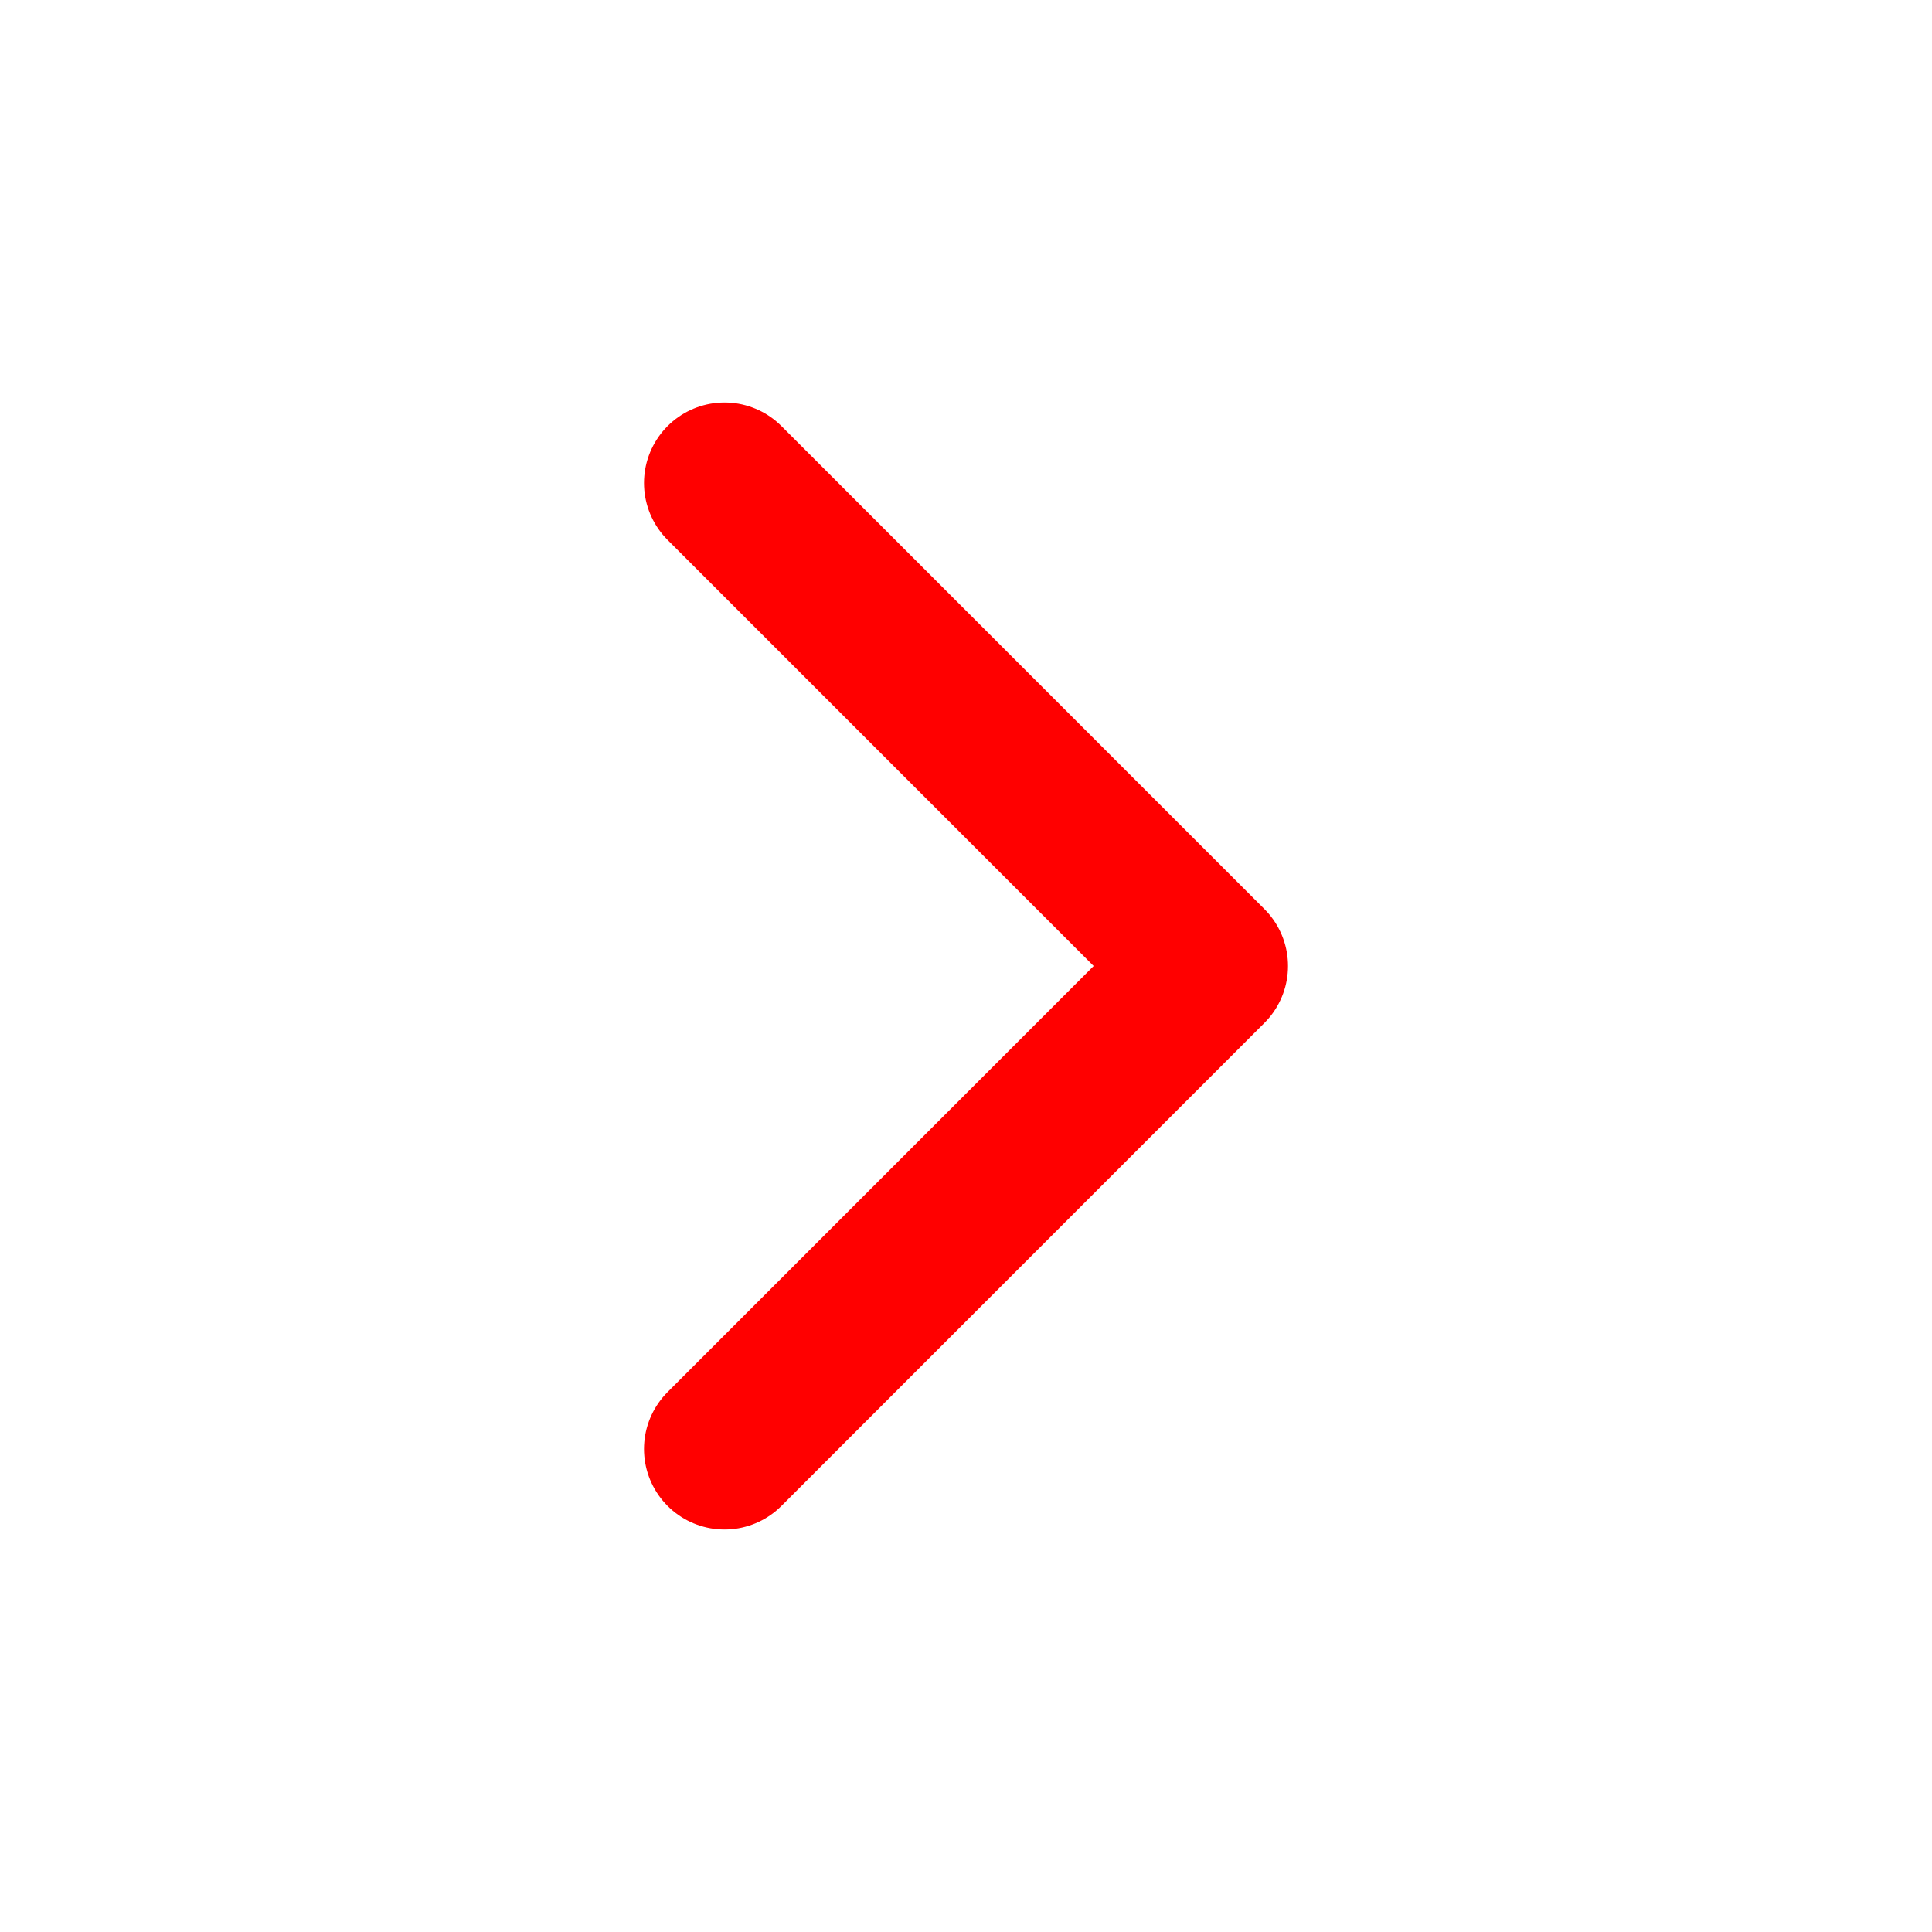
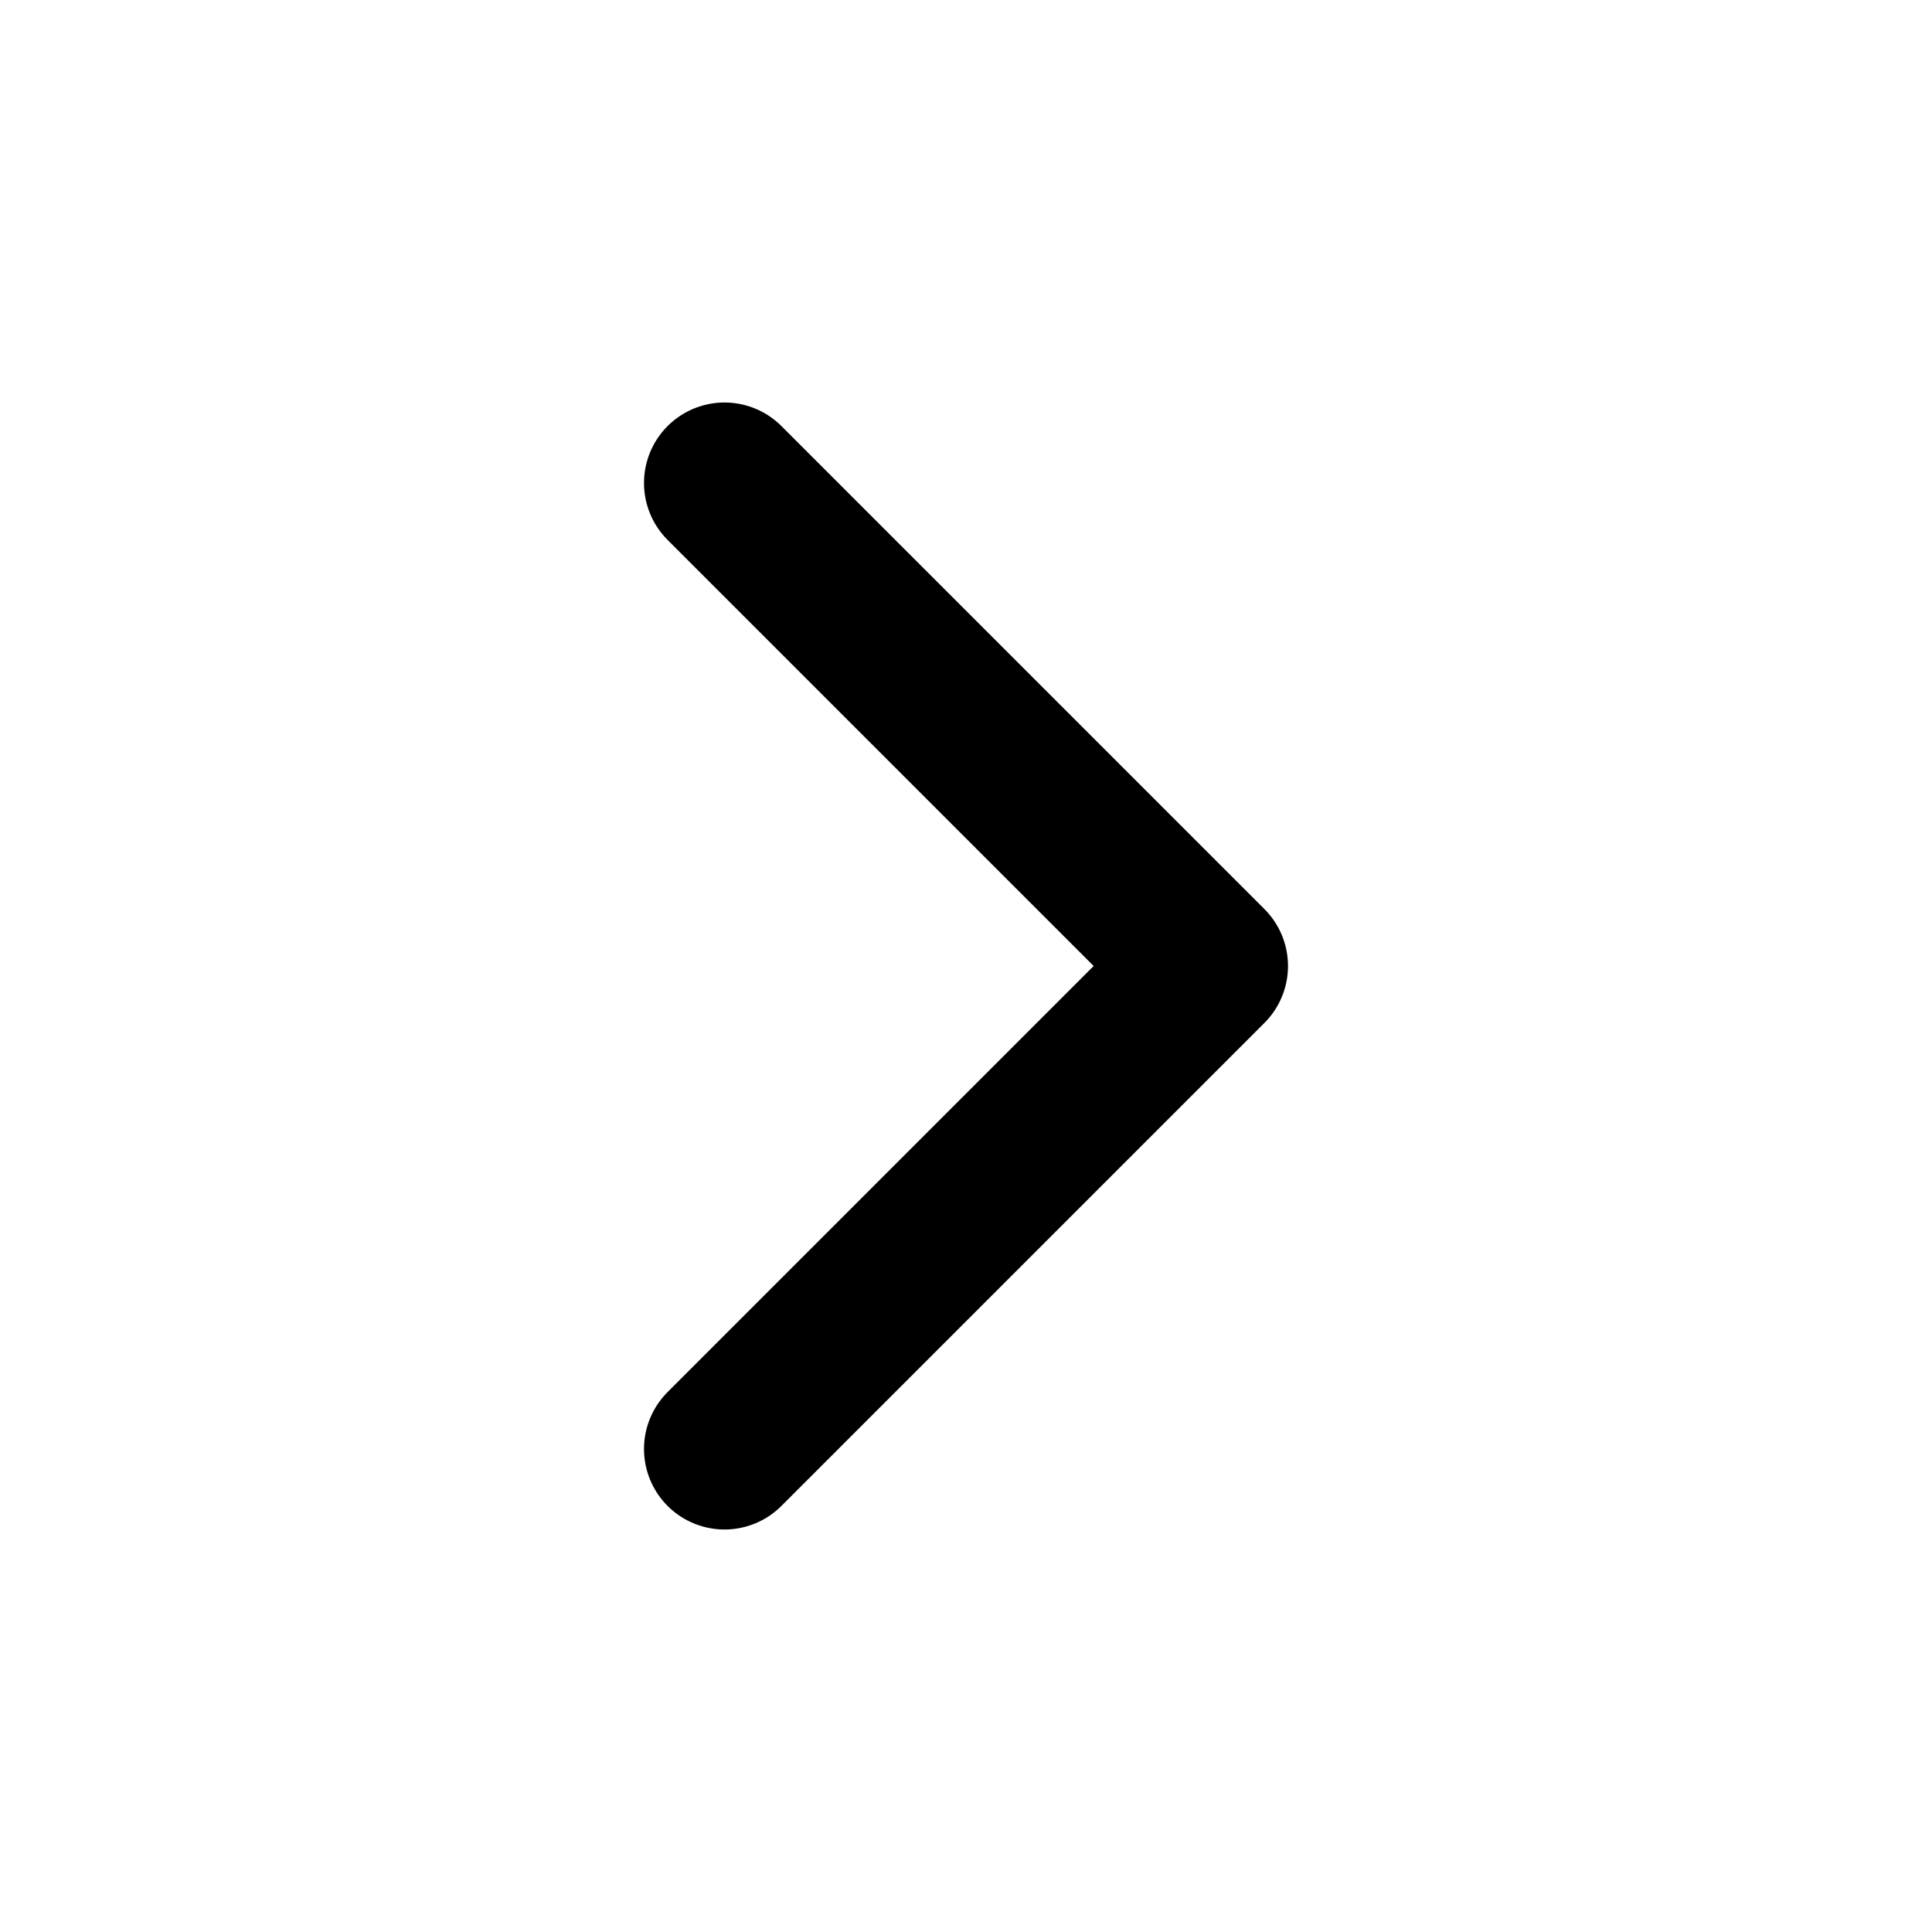
- <svg xmlns="http://www.w3.org/2000/svg" class="lucide lucide-chevron-right" width="24" height="24" viewBox="0 0 24 24" fill="none" stroke="#FF0000" stroke-width="2" stroke-linecap="round" stroke-linejoin="round">
+ <svg xmlns="http://www.w3.org/2000/svg" class="lucide lucide-chevron-right" width="24" height="24" viewBox="0 0 24 24" fill="none" stroke="#000000" stroke-width="2" stroke-linecap="round" stroke-linejoin="round">
  <path d="m9 18 6-6-6-6" />
</svg>
